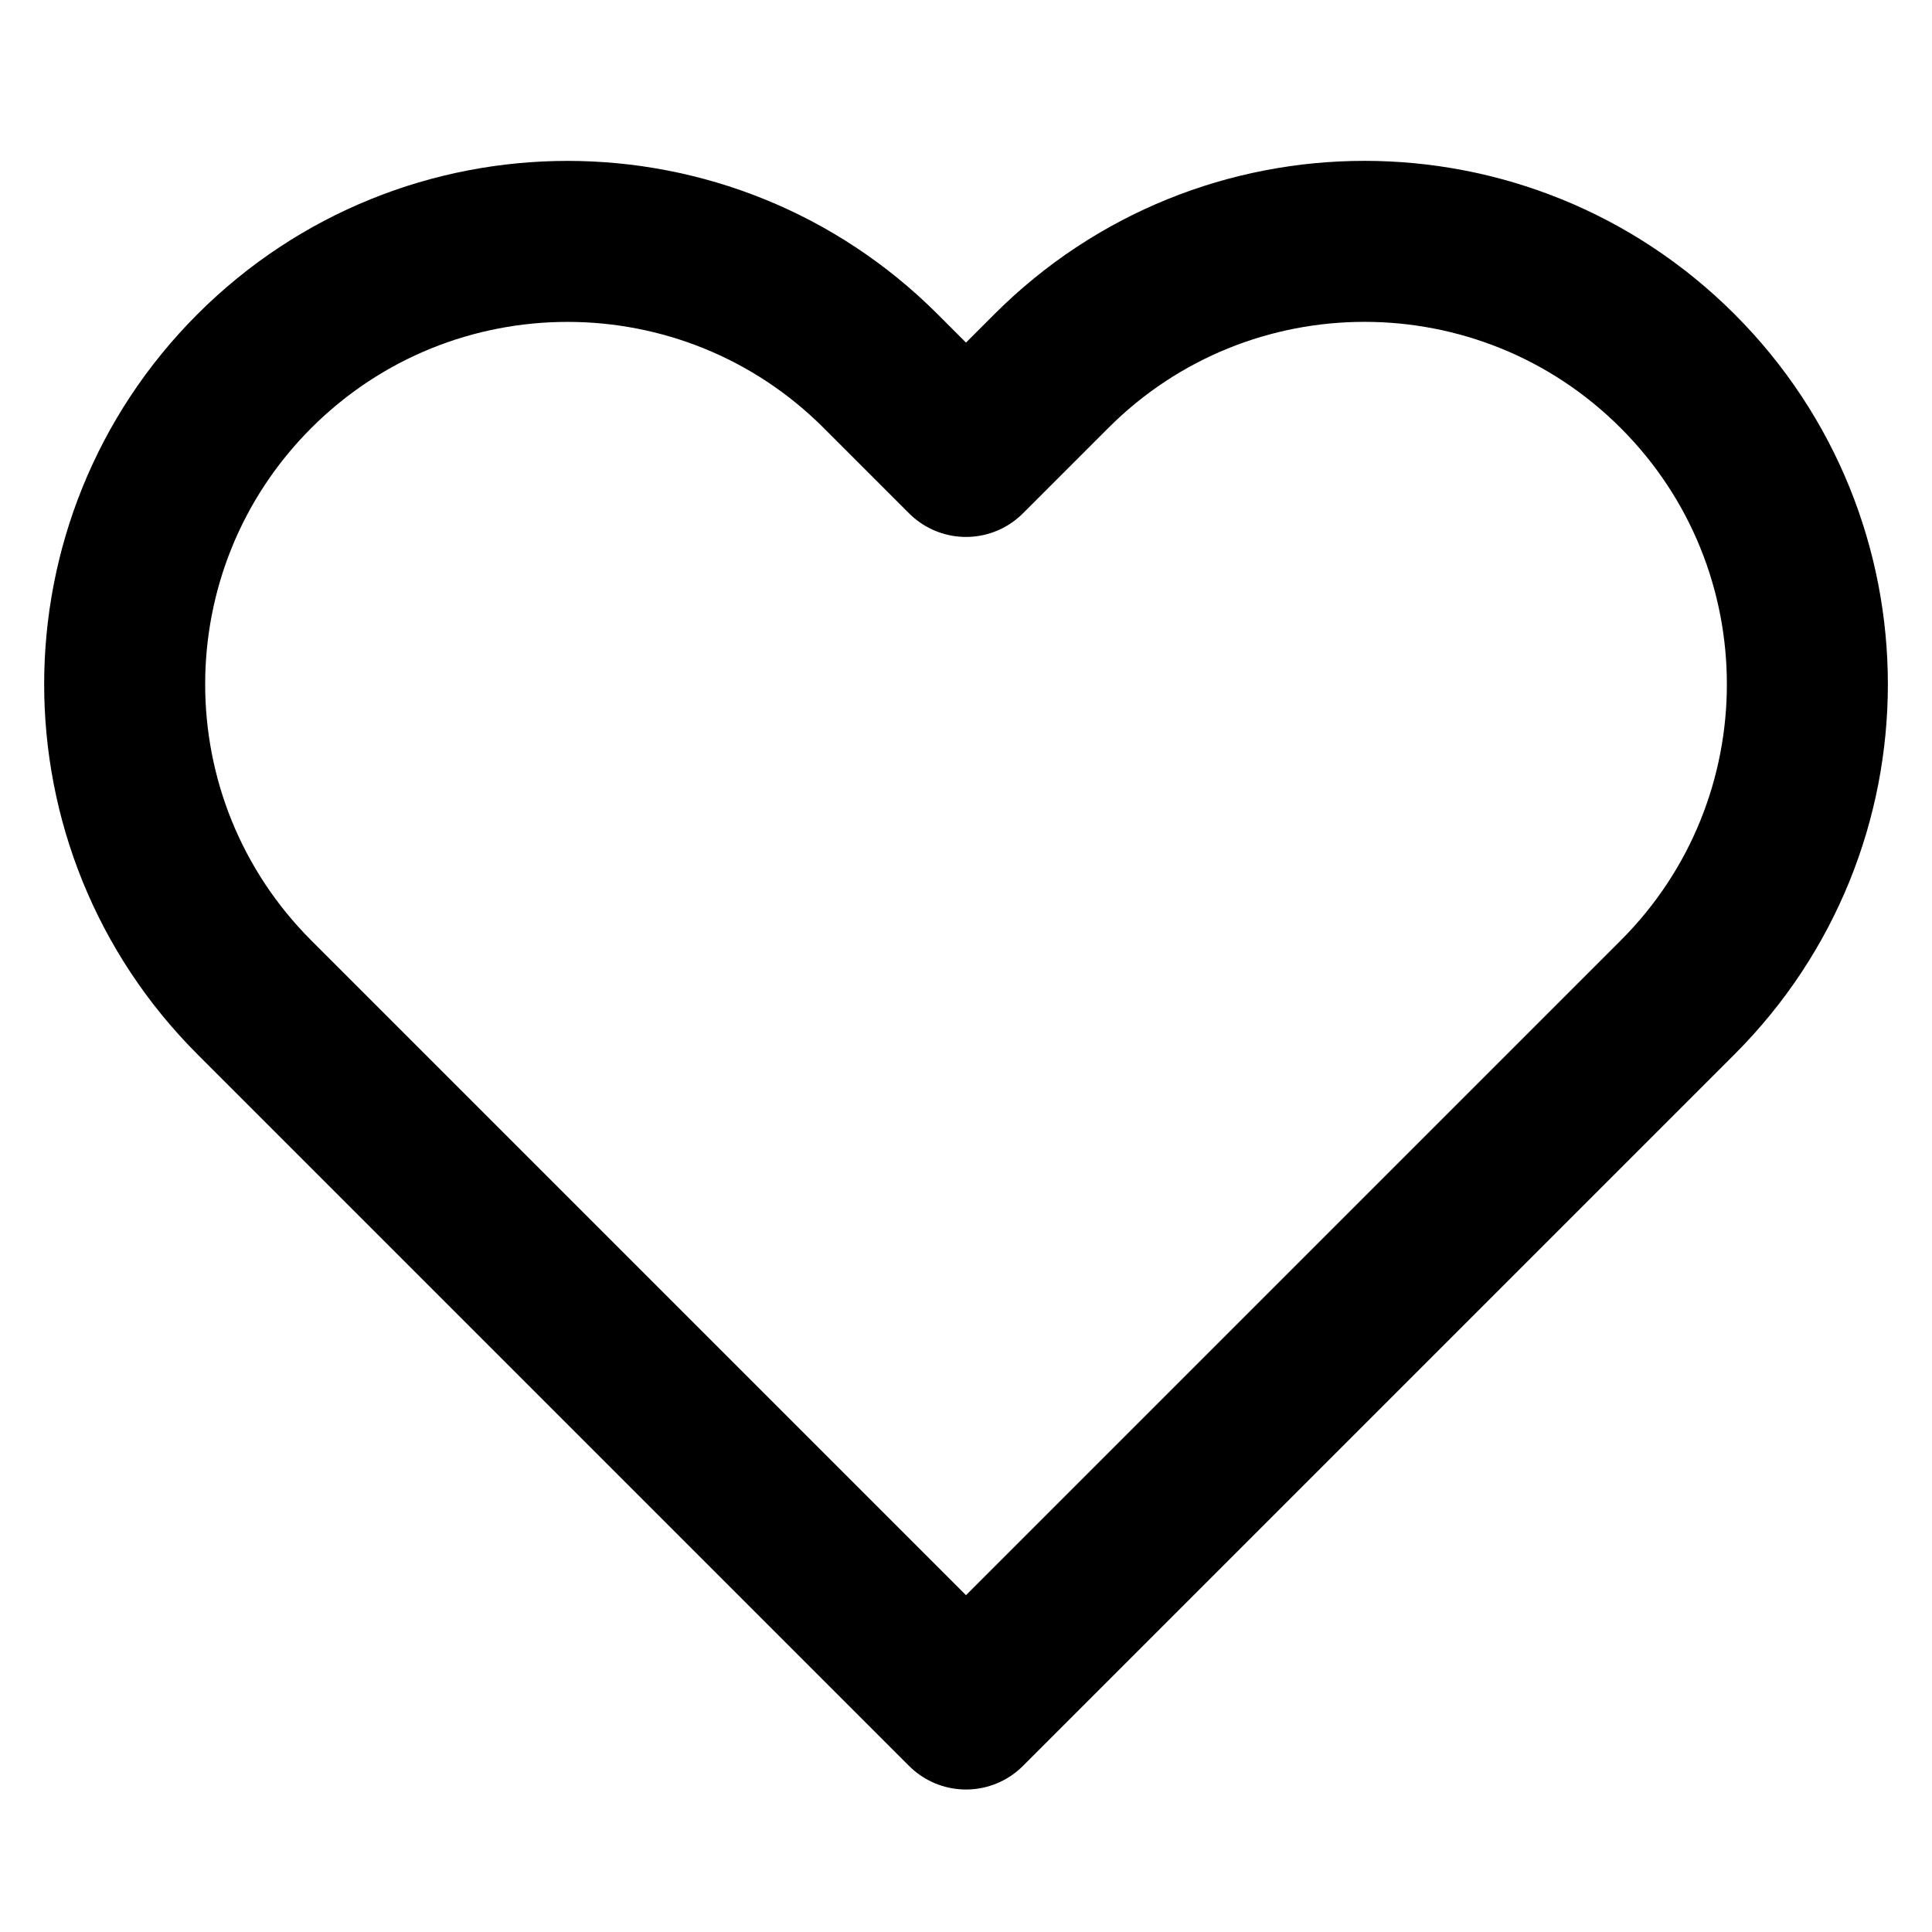
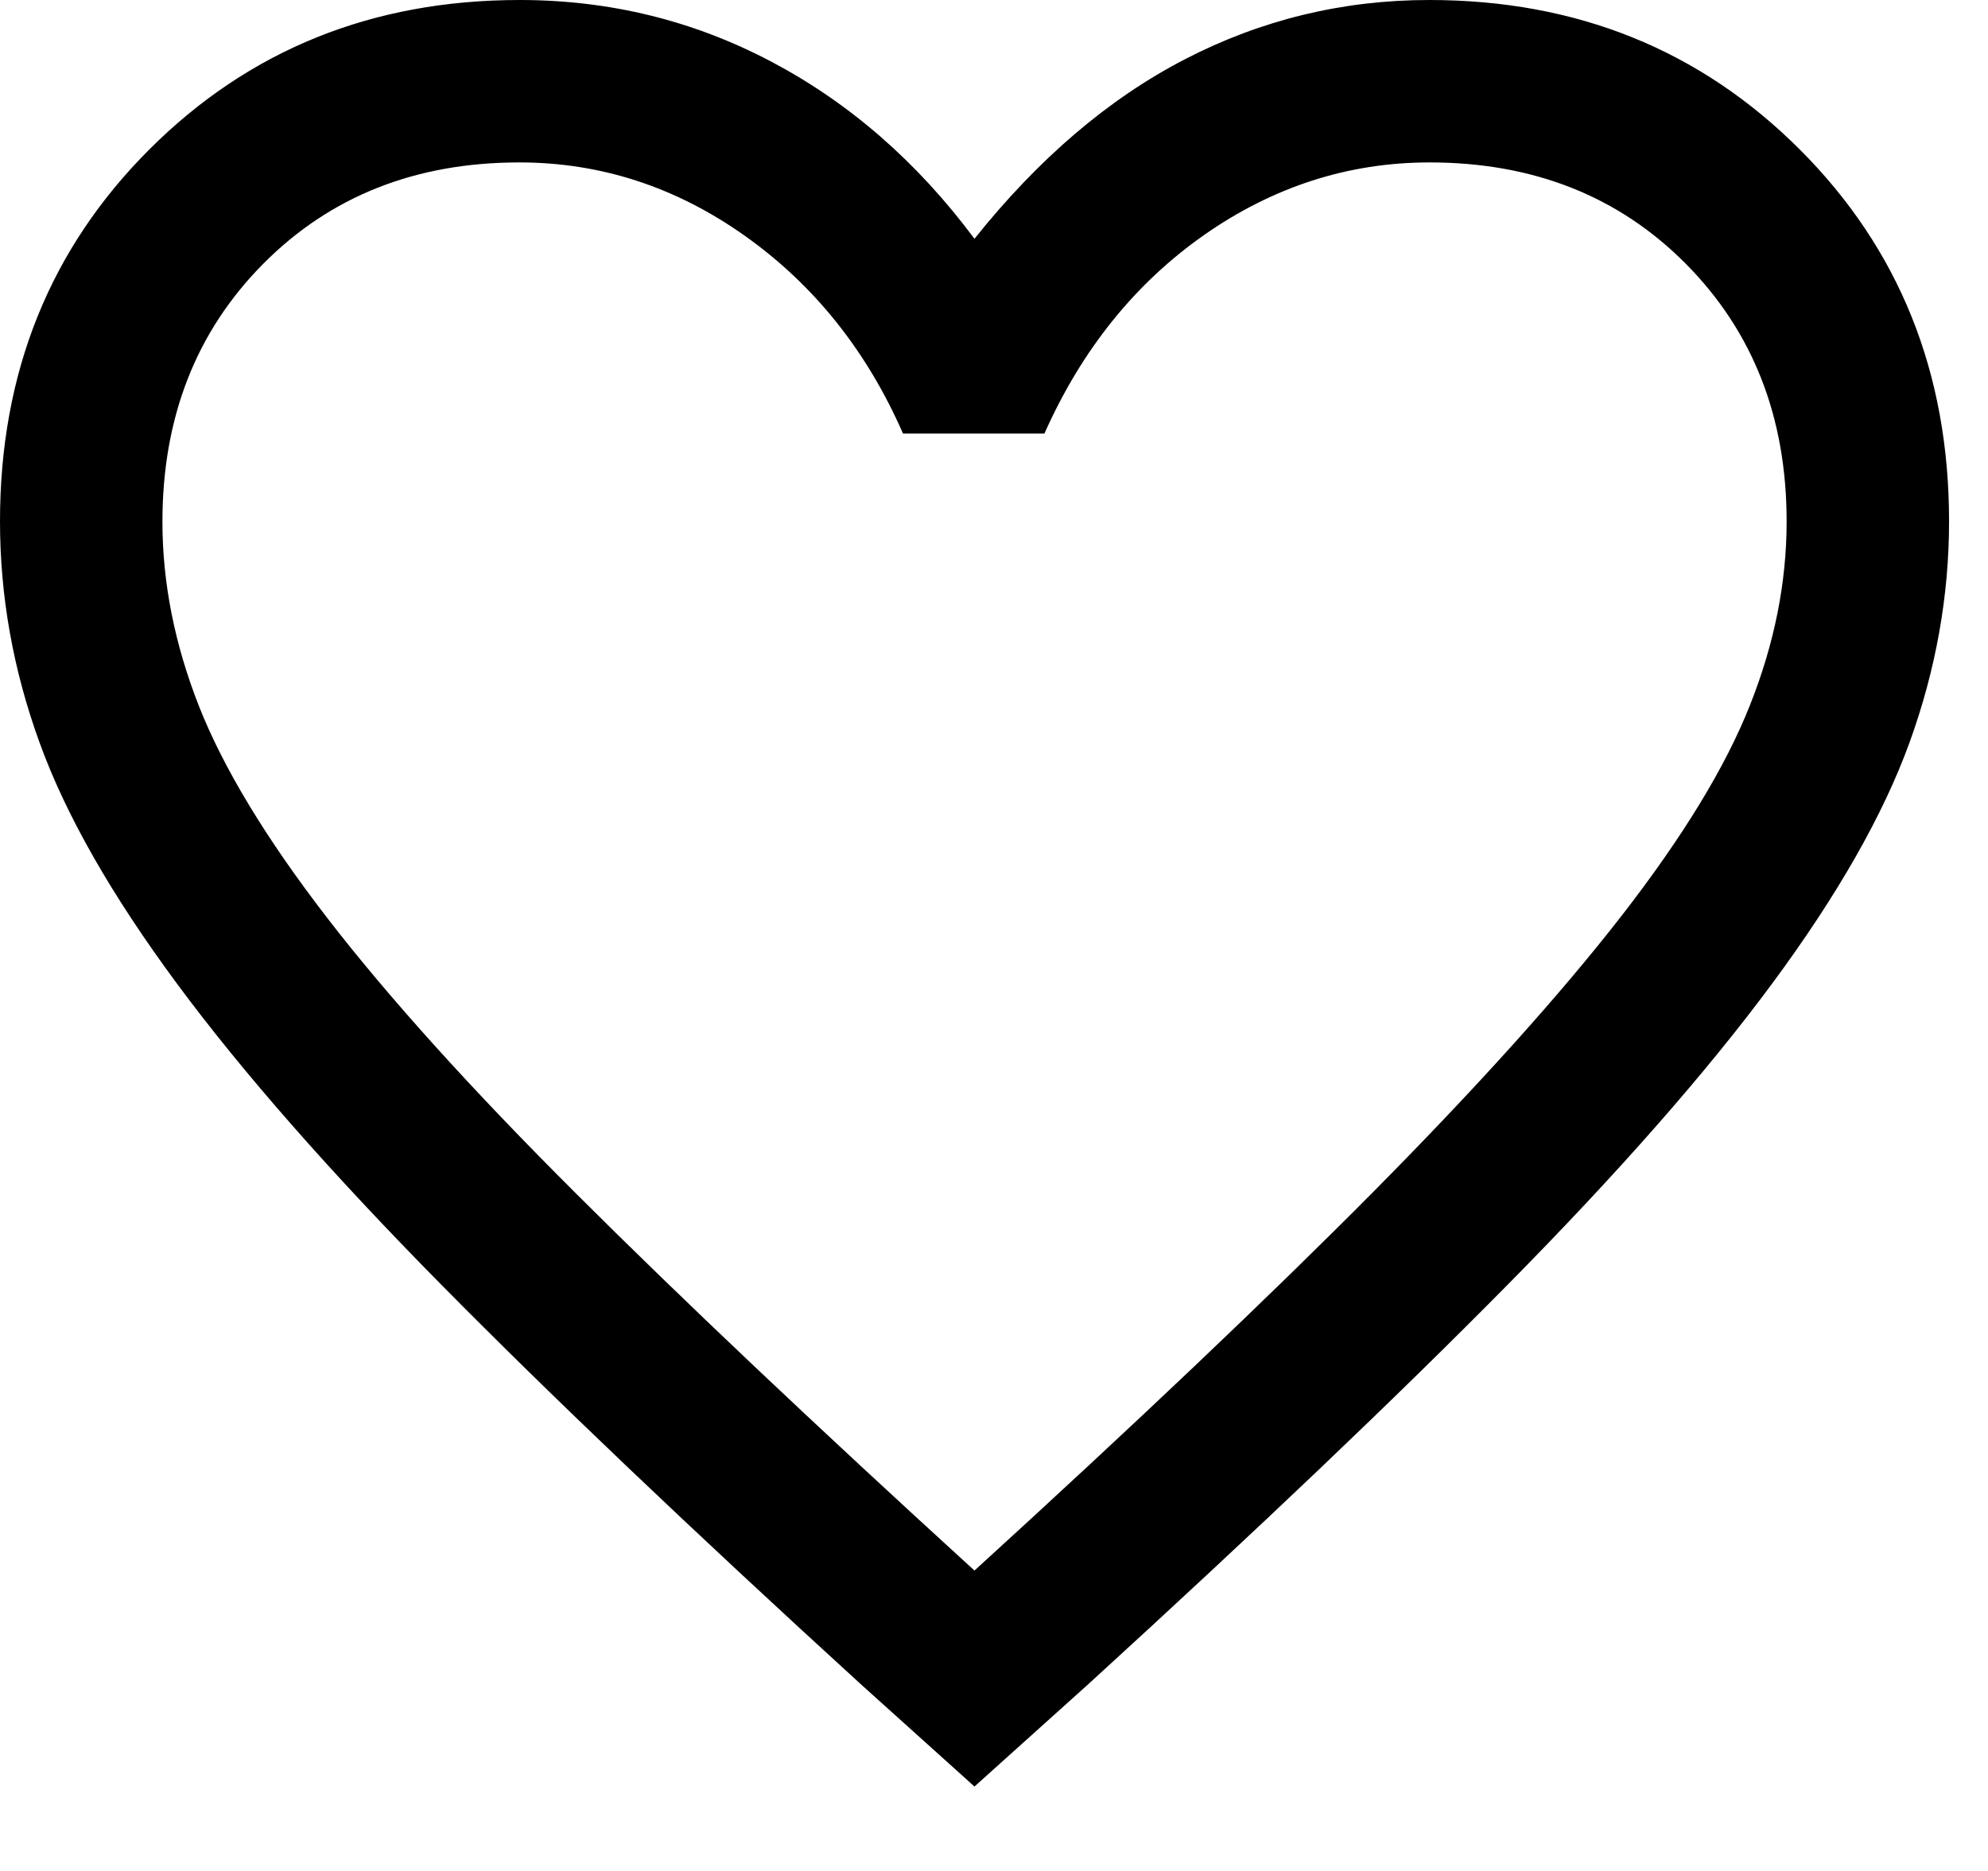
- <svg xmlns="http://www.w3.org/2000/svg" viewBox="0 0 24 24" fill="none" stroke="currentColor" stroke-width="2" stroke-linecap="round" stroke-linejoin="round">
-   <path d="M20.84 4.61a5.5 5.5 0 0 0-7.78 0L12 5.67l-1.06-1.06a5.5 5.5 0 0 0-7.78 7.78l1.06 1.06L12 21.23l7.78-7.78 1.06-1.06a5.5 5.5 0 0 0 0-7.78z" />
+ <svg xmlns="http://www.w3.org/2000/svg" width="17" height="16" viewBox="0 0 17 16" fill="none">
+   <path d="M8.333 15.278L7.361 14.403C5.914 13.082 4.718 11.943 3.772 10.985C2.827 10.027 2.074 9.17 1.514 8.413C0.954 7.656 0.561 6.968 0.337 6.347C0.112 5.727 0 5.097 0 4.458C0 3.188 0.426 2.128 1.278 1.277C2.13 0.426 3.185 0 4.444 0C5.213 0 5.931 0.176 6.597 0.528C7.264 0.88 7.843 1.384 8.333 2.042C8.88 1.357 9.479 0.845 10.132 0.507C10.785 0.169 11.482 0 12.222 0C13.482 0 14.537 0.426 15.389 1.277C16.241 2.128 16.667 3.188 16.667 4.458C16.667 5.097 16.554 5.727 16.33 6.347C16.105 6.968 15.713 7.656 15.153 8.413C14.593 9.17 13.84 10.027 12.894 10.985C11.949 11.943 10.753 13.082 9.306 14.403L8.333 15.278ZM8.333 13.431C9.715 12.171 10.852 11.091 11.745 10.191C12.637 9.29 13.345 8.503 13.868 7.83C14.391 7.156 14.757 6.556 14.965 6.029C15.174 5.503 15.278 4.98 15.278 4.46C15.278 3.57 14.991 2.836 14.417 2.257C13.843 1.678 13.112 1.389 12.225 1.389C11.531 1.389 10.888 1.596 10.296 2.01C9.705 2.425 9.25 2.991 8.931 3.708H7.722C7.412 3 6.961 2.436 6.37 2.017C5.779 1.598 5.136 1.389 4.441 1.389C3.554 1.389 2.824 1.678 2.25 2.257C1.676 2.836 1.389 3.571 1.389 4.463C1.389 4.983 1.493 5.508 1.701 6.038C1.91 6.568 2.275 7.172 2.799 7.851C3.322 8.529 4.032 9.316 4.931 10.212C5.829 11.108 6.963 12.181 8.333 13.431Z" fill="currentColor" />
</svg>
